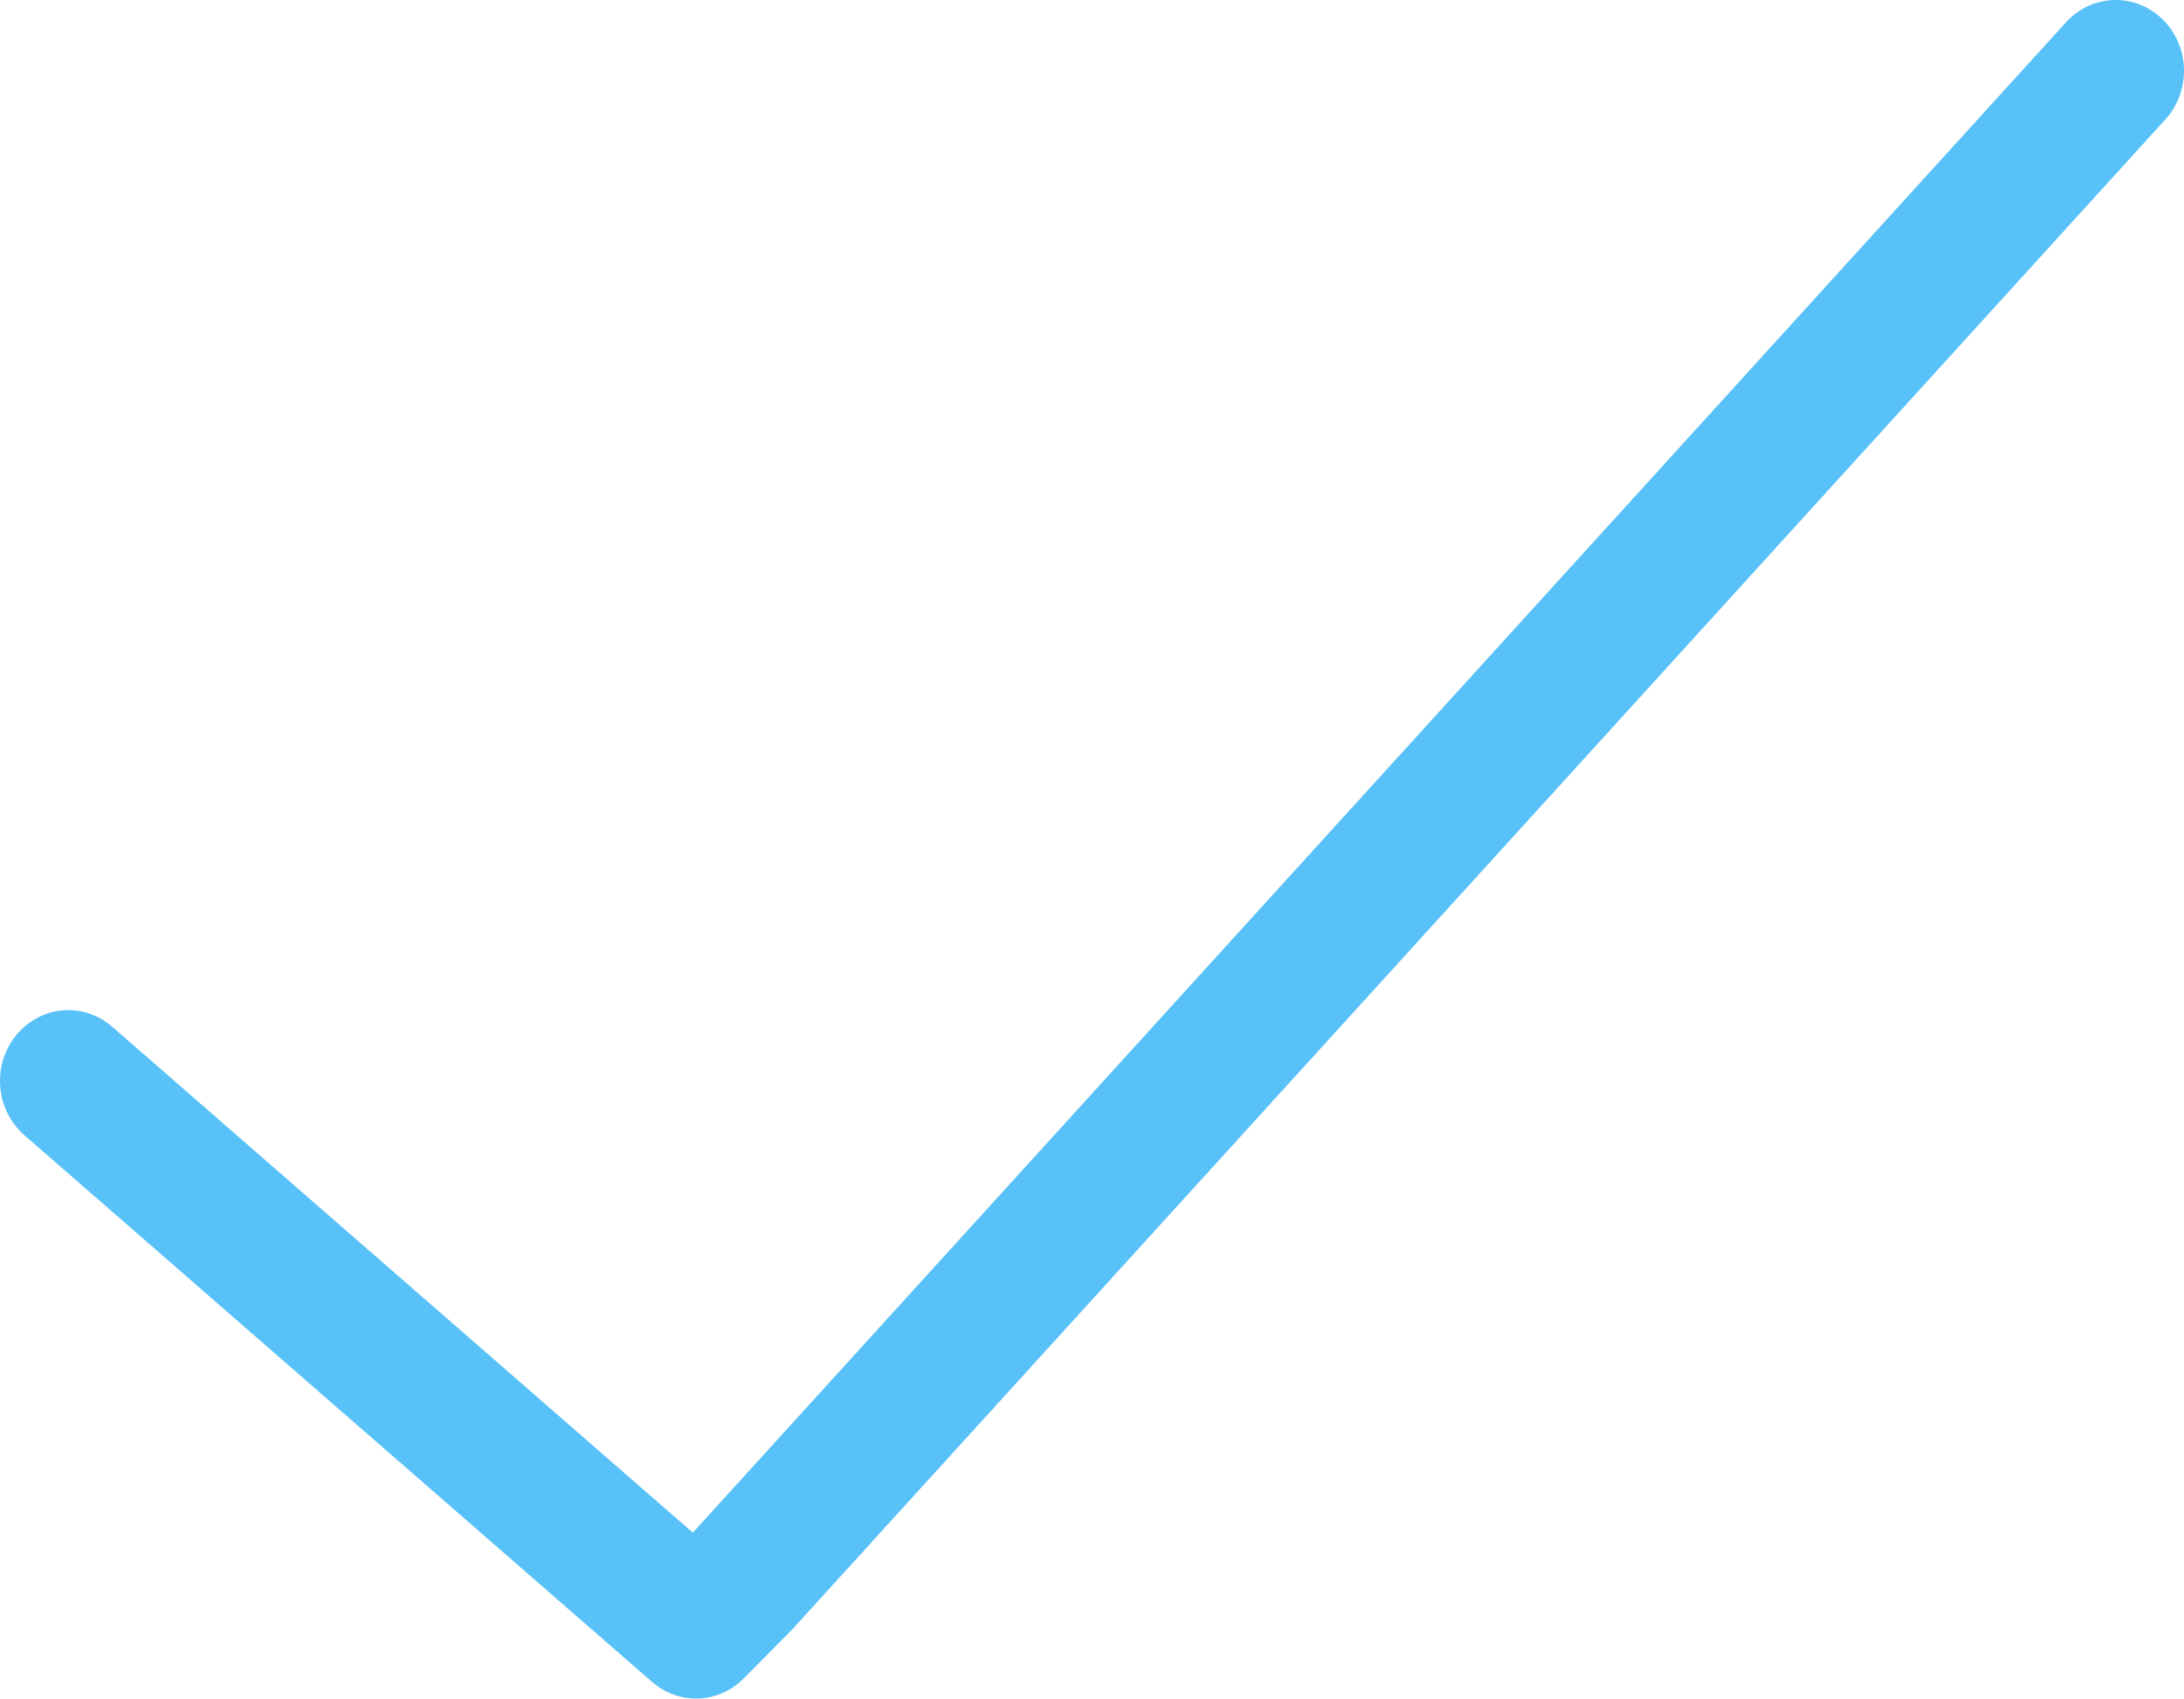
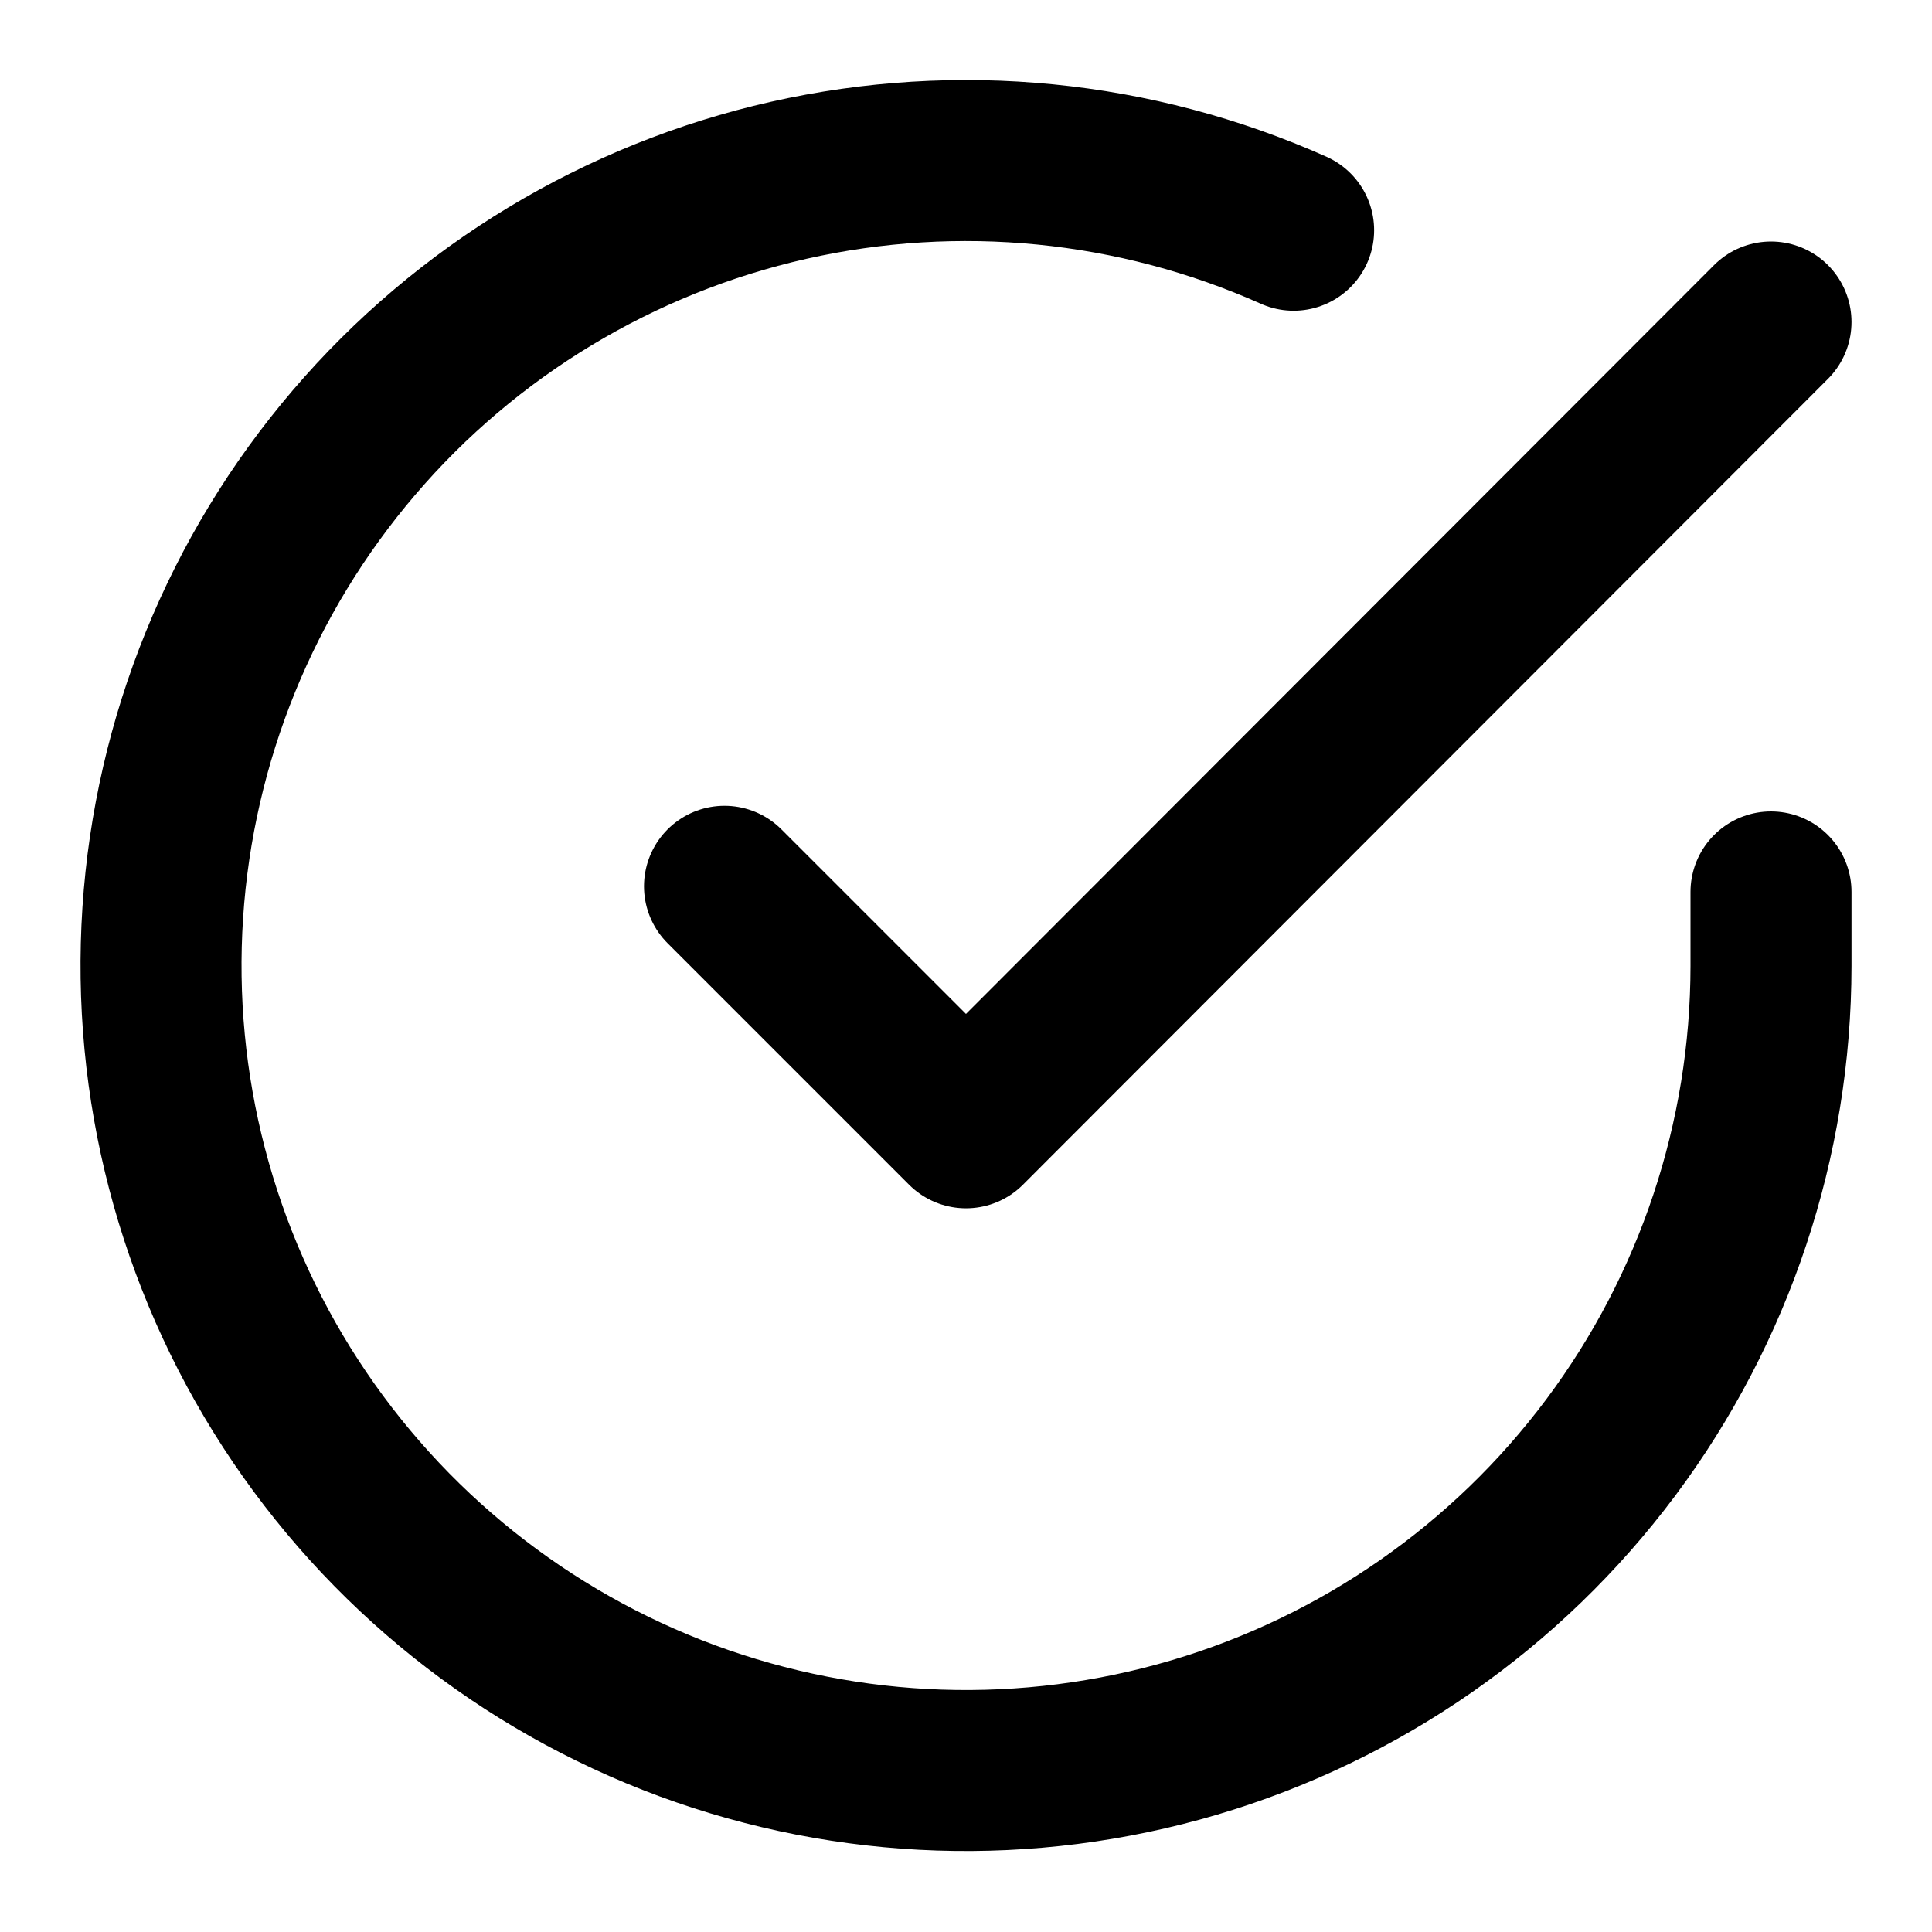
- <svg xmlns="http://www.w3.org/2000/svg" width="18" height="14" viewBox="0 0 18 14" fill="none">
-   <path d="M5.375 13.864C5.482 13.956 5.618 14.005 5.758 14C5.897 13.994 6.029 13.936 6.129 13.835L6.531 13.429L17.847 0.984C17.949 0.871 18.004 0.721 18 0.566C17.995 0.411 17.932 0.265 17.823 0.159C17.715 0.053 17.57 -0.004 17.421 0C17.271 0.005 17.13 0.071 17.028 0.183L5.73 12.611L5.709 12.632L0.925 8.463C0.868 8.414 0.803 8.376 0.733 8.353C0.662 8.33 0.588 8.322 0.514 8.328C0.441 8.335 0.369 8.356 0.304 8.392C0.238 8.427 0.18 8.475 0.132 8.534C0.085 8.593 0.049 8.66 0.026 8.733C0.004 8.806 -0.004 8.883 0.002 8.96C0.008 9.036 0.029 9.11 0.063 9.178C0.097 9.246 0.144 9.307 0.2 9.356L5.375 13.864Z" fill="#58C1F7" />
+ <svg xmlns="http://www.w3.org/2000/svg" width="24" height="24" viewBox="0 0 24 24" fill="none">
+   <path d="M22 11.08V12C21.999 14.156 21.3 16.255 20.009 17.982C18.718 19.709 16.903 20.973 14.835 21.584C12.767 22.195 10.557 22.122 8.534 21.375C6.512 20.627 4.785 19.246 3.611 17.437C2.437 15.628 1.88 13.488 2.022 11.336C2.164 9.185 2.997 7.136 4.398 5.497C5.799 3.858 7.693 2.715 9.796 2.24C11.9 1.765 14.1 1.982 16.07 2.86" stroke="black" stroke-width="2" stroke-linecap="round" stroke-linejoin="round" />
+   <path d="M22 4L12 14.01L9 11.01" stroke="black" stroke-width="2" stroke-linecap="round" stroke-linejoin="round" />
</svg>
